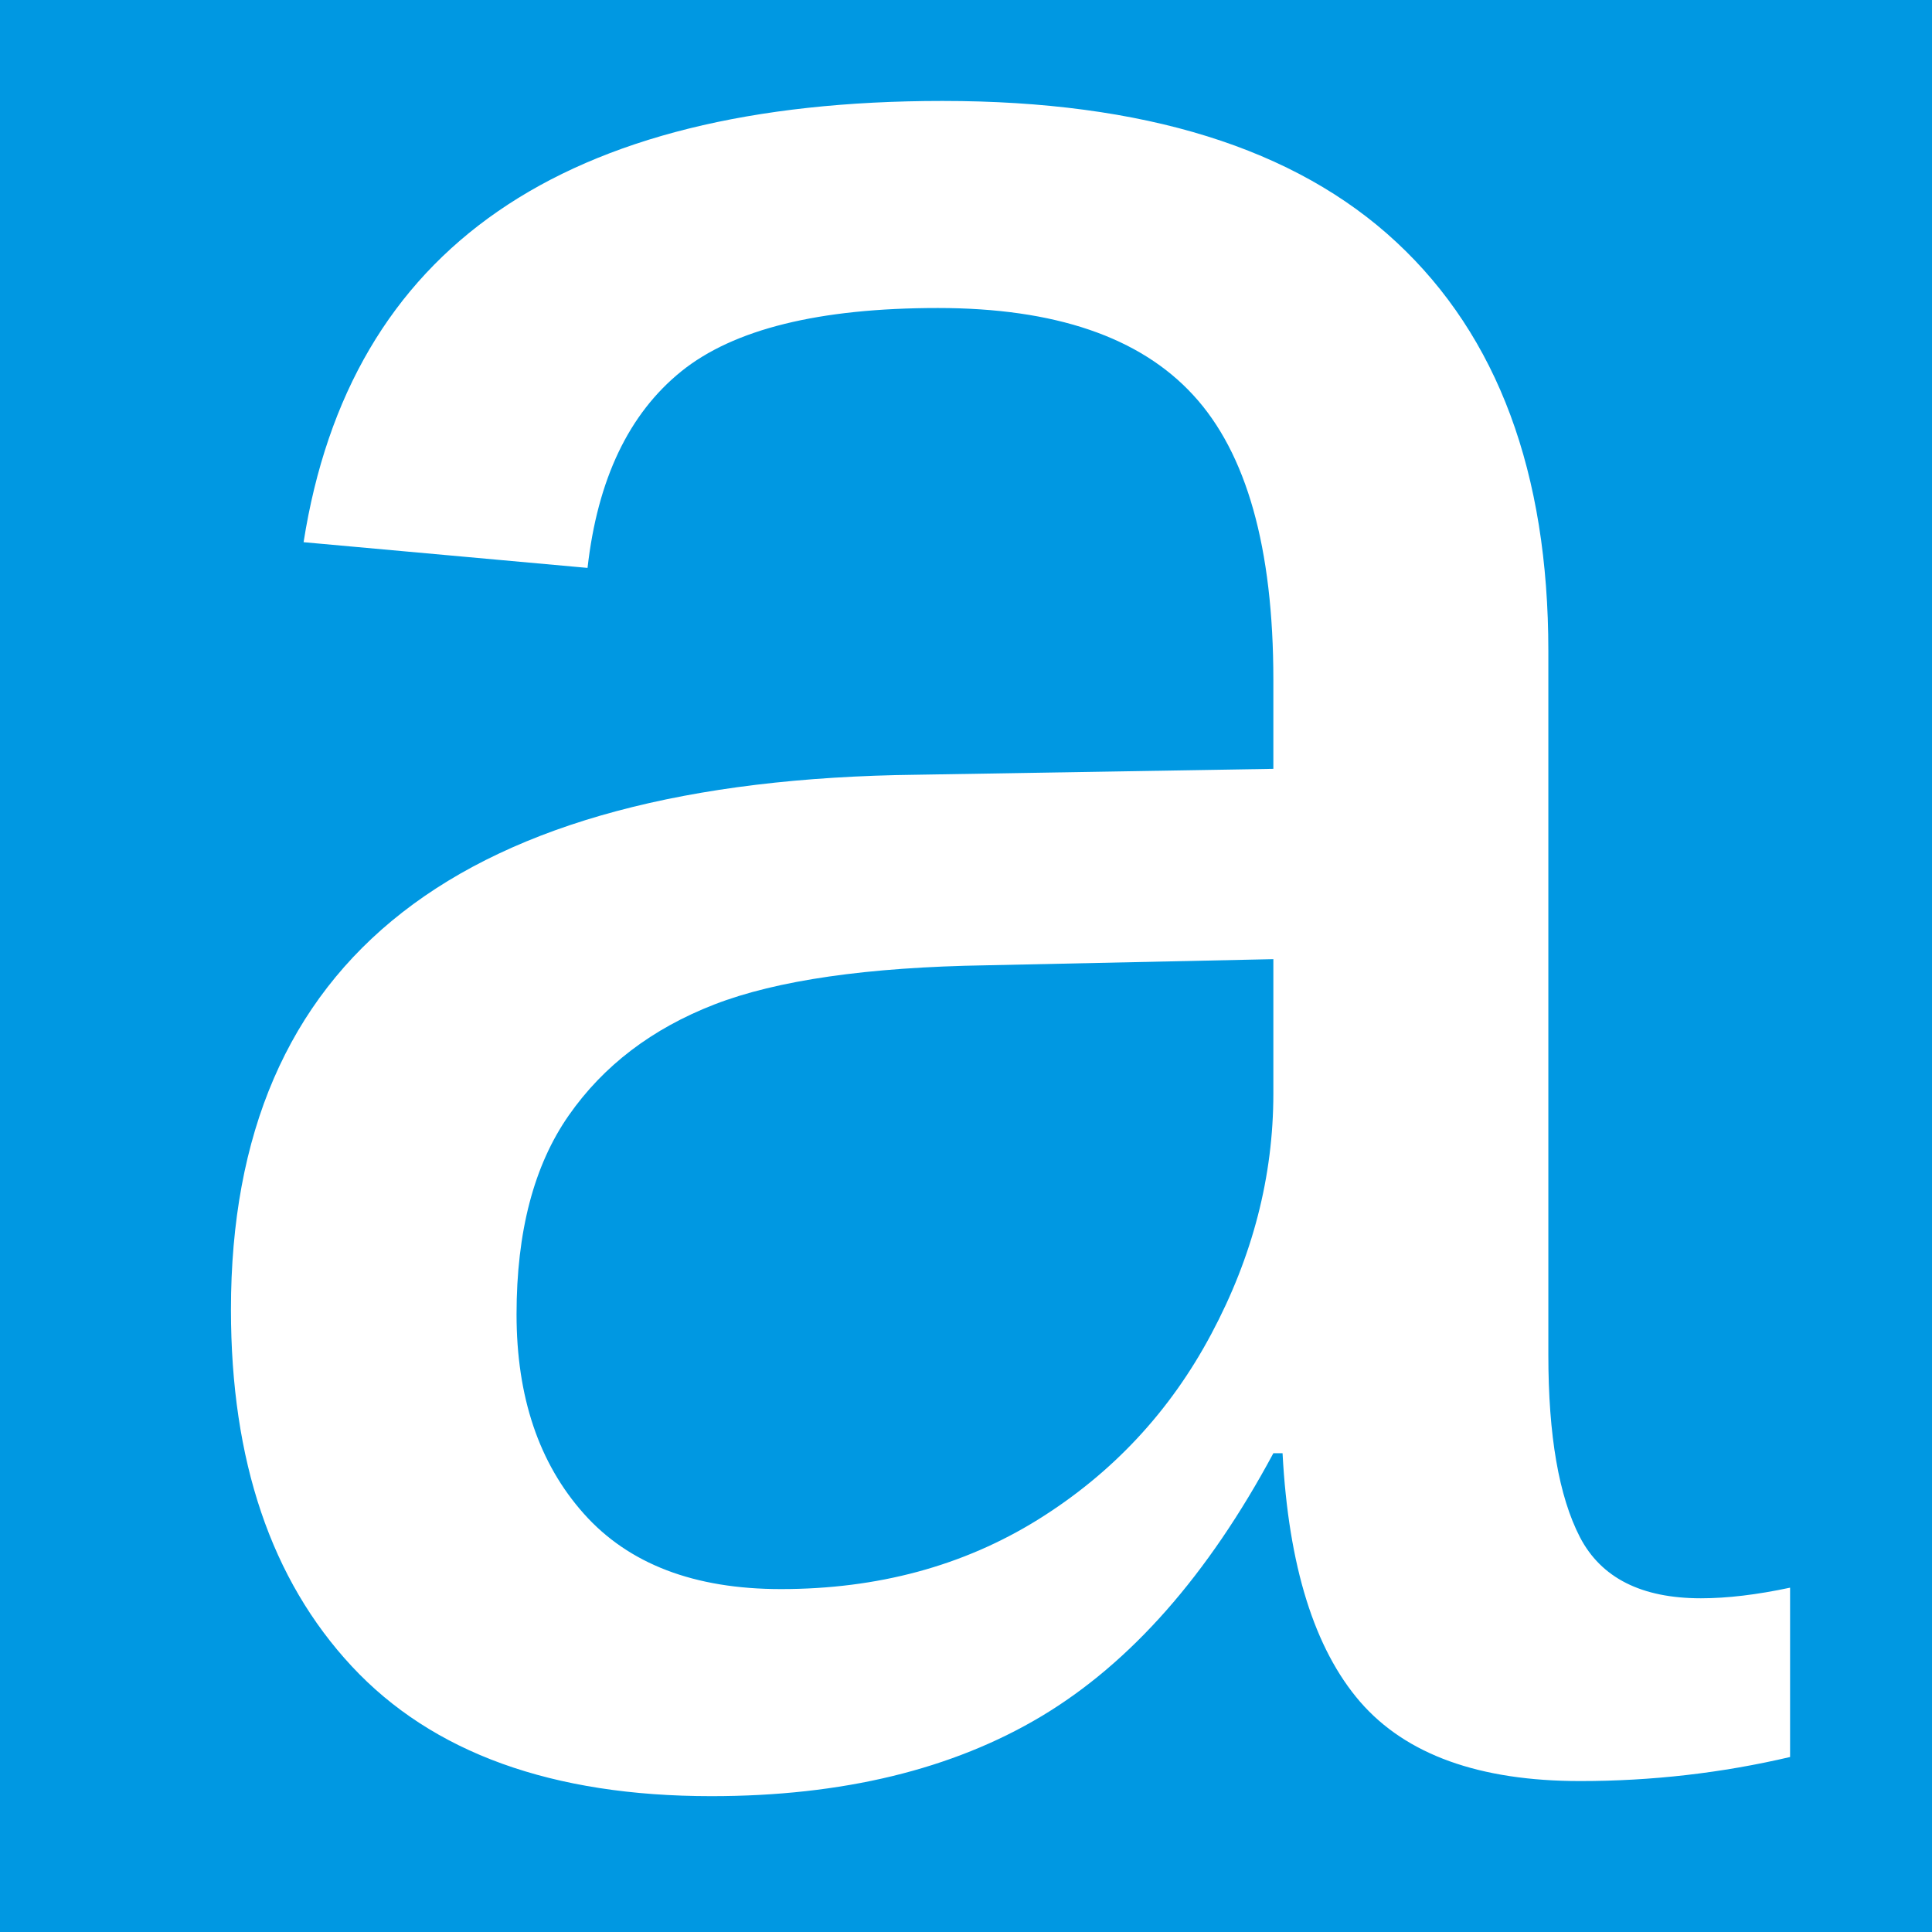
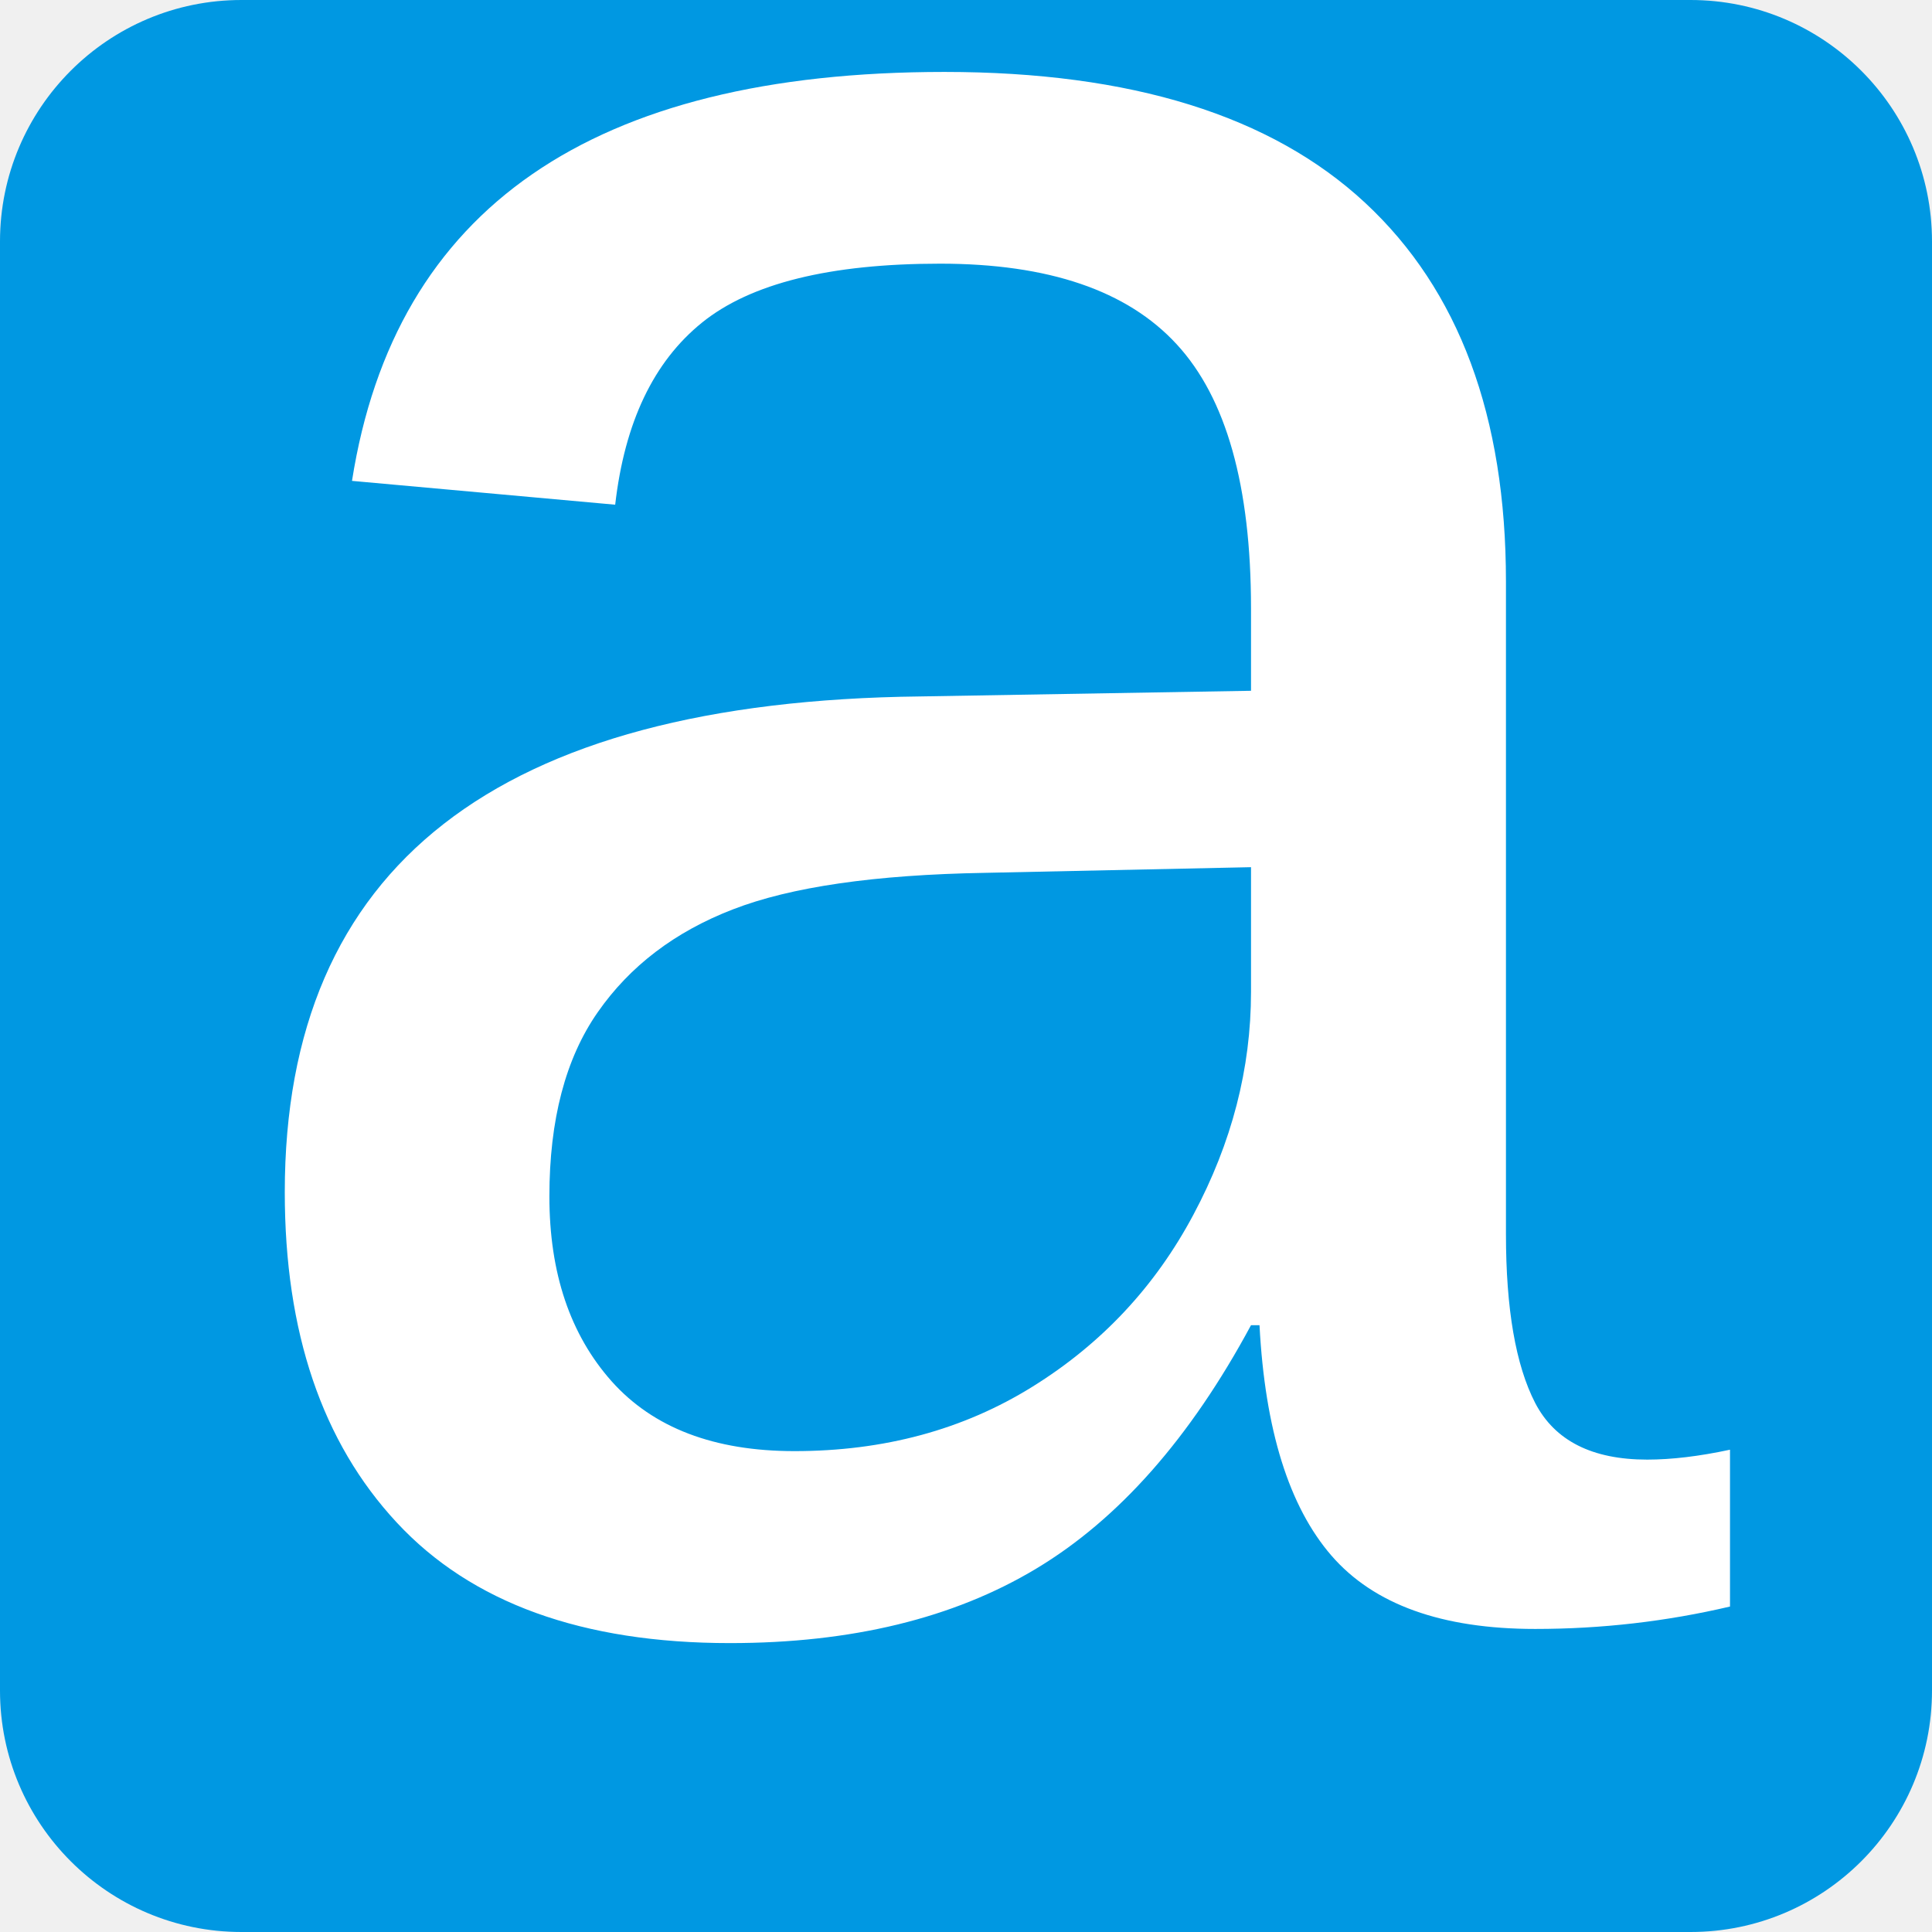
<svg xmlns="http://www.w3.org/2000/svg" viewBox="0 0 128 128" role="img" aria-label="a">
-   <rect width="128" height="128" fill="#0098e2" />
-   <text x="64" y="117" text-anchor="middle" fill="#fff" font-family="Courier New, Courier, monospace" font-size="205" font-weight="400">a</text>
+   <rect width="128" height="128" rx="16" ry="16" fill="#0098e2" />
+   <text x="64" y="107" text-anchor="middle" fill="#fff" font-family="Courier New, Courier, monospace" font-size="190" font-weight="400">a</text>
</svg>
